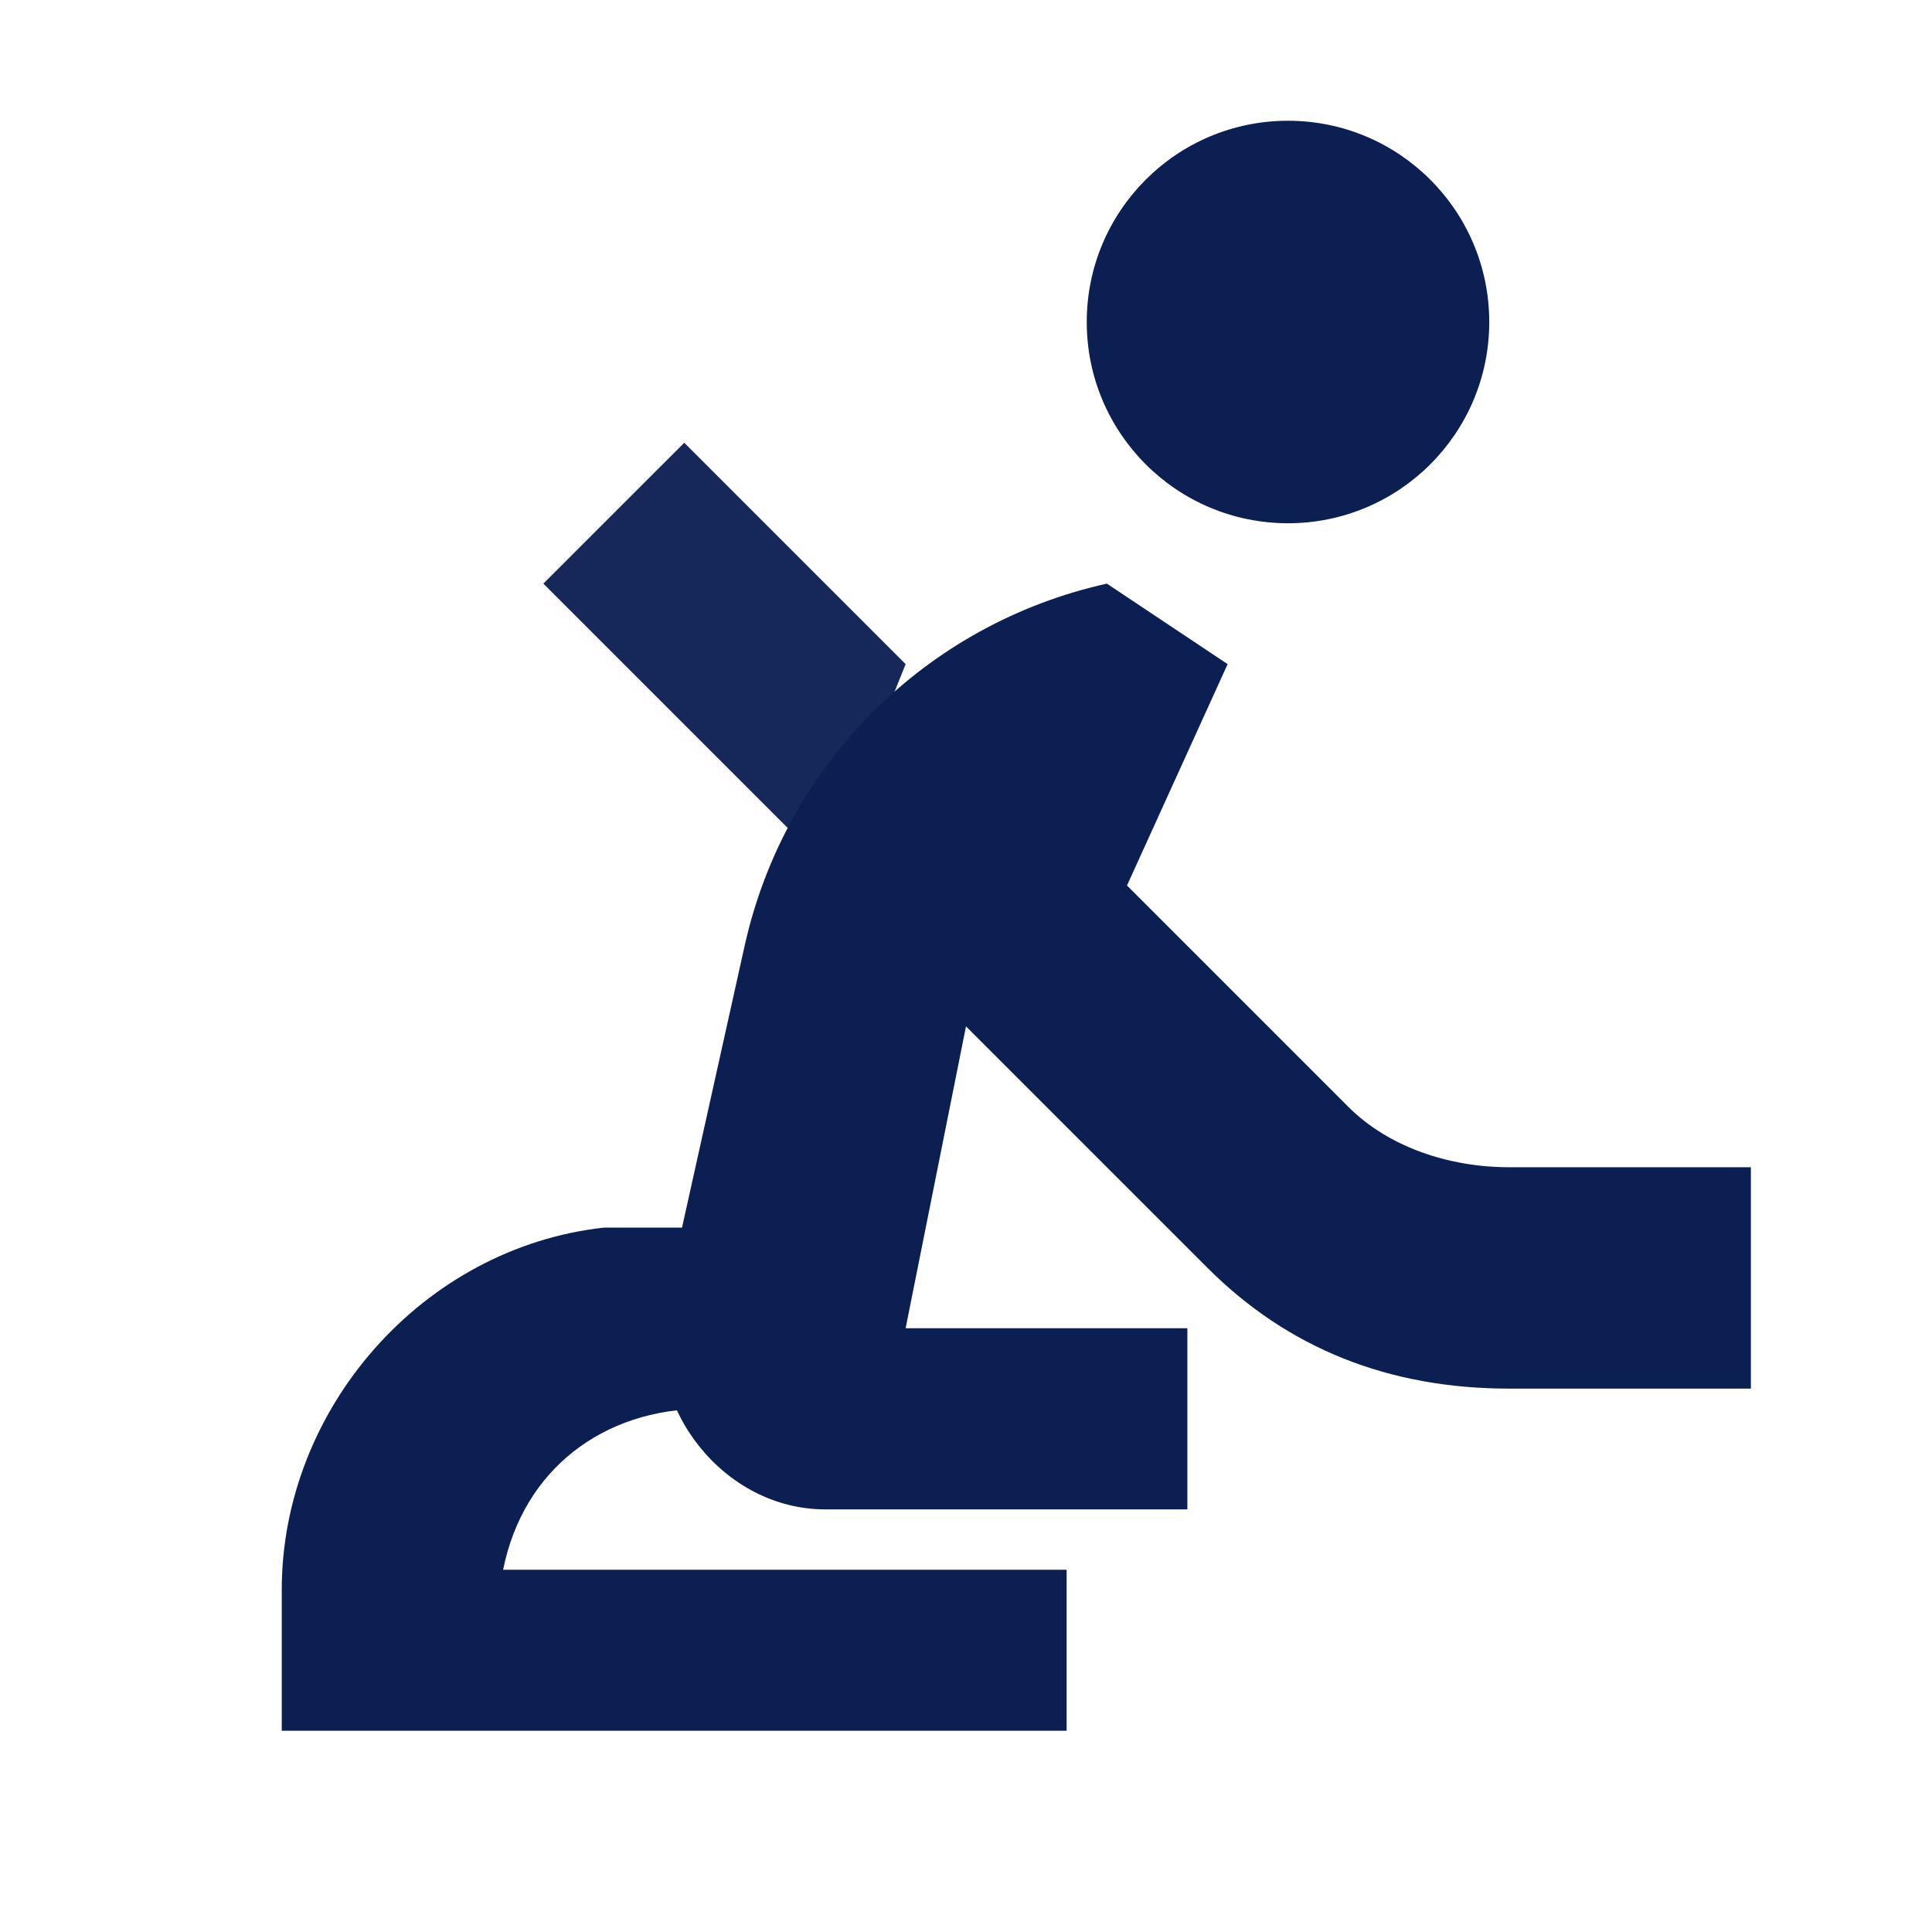
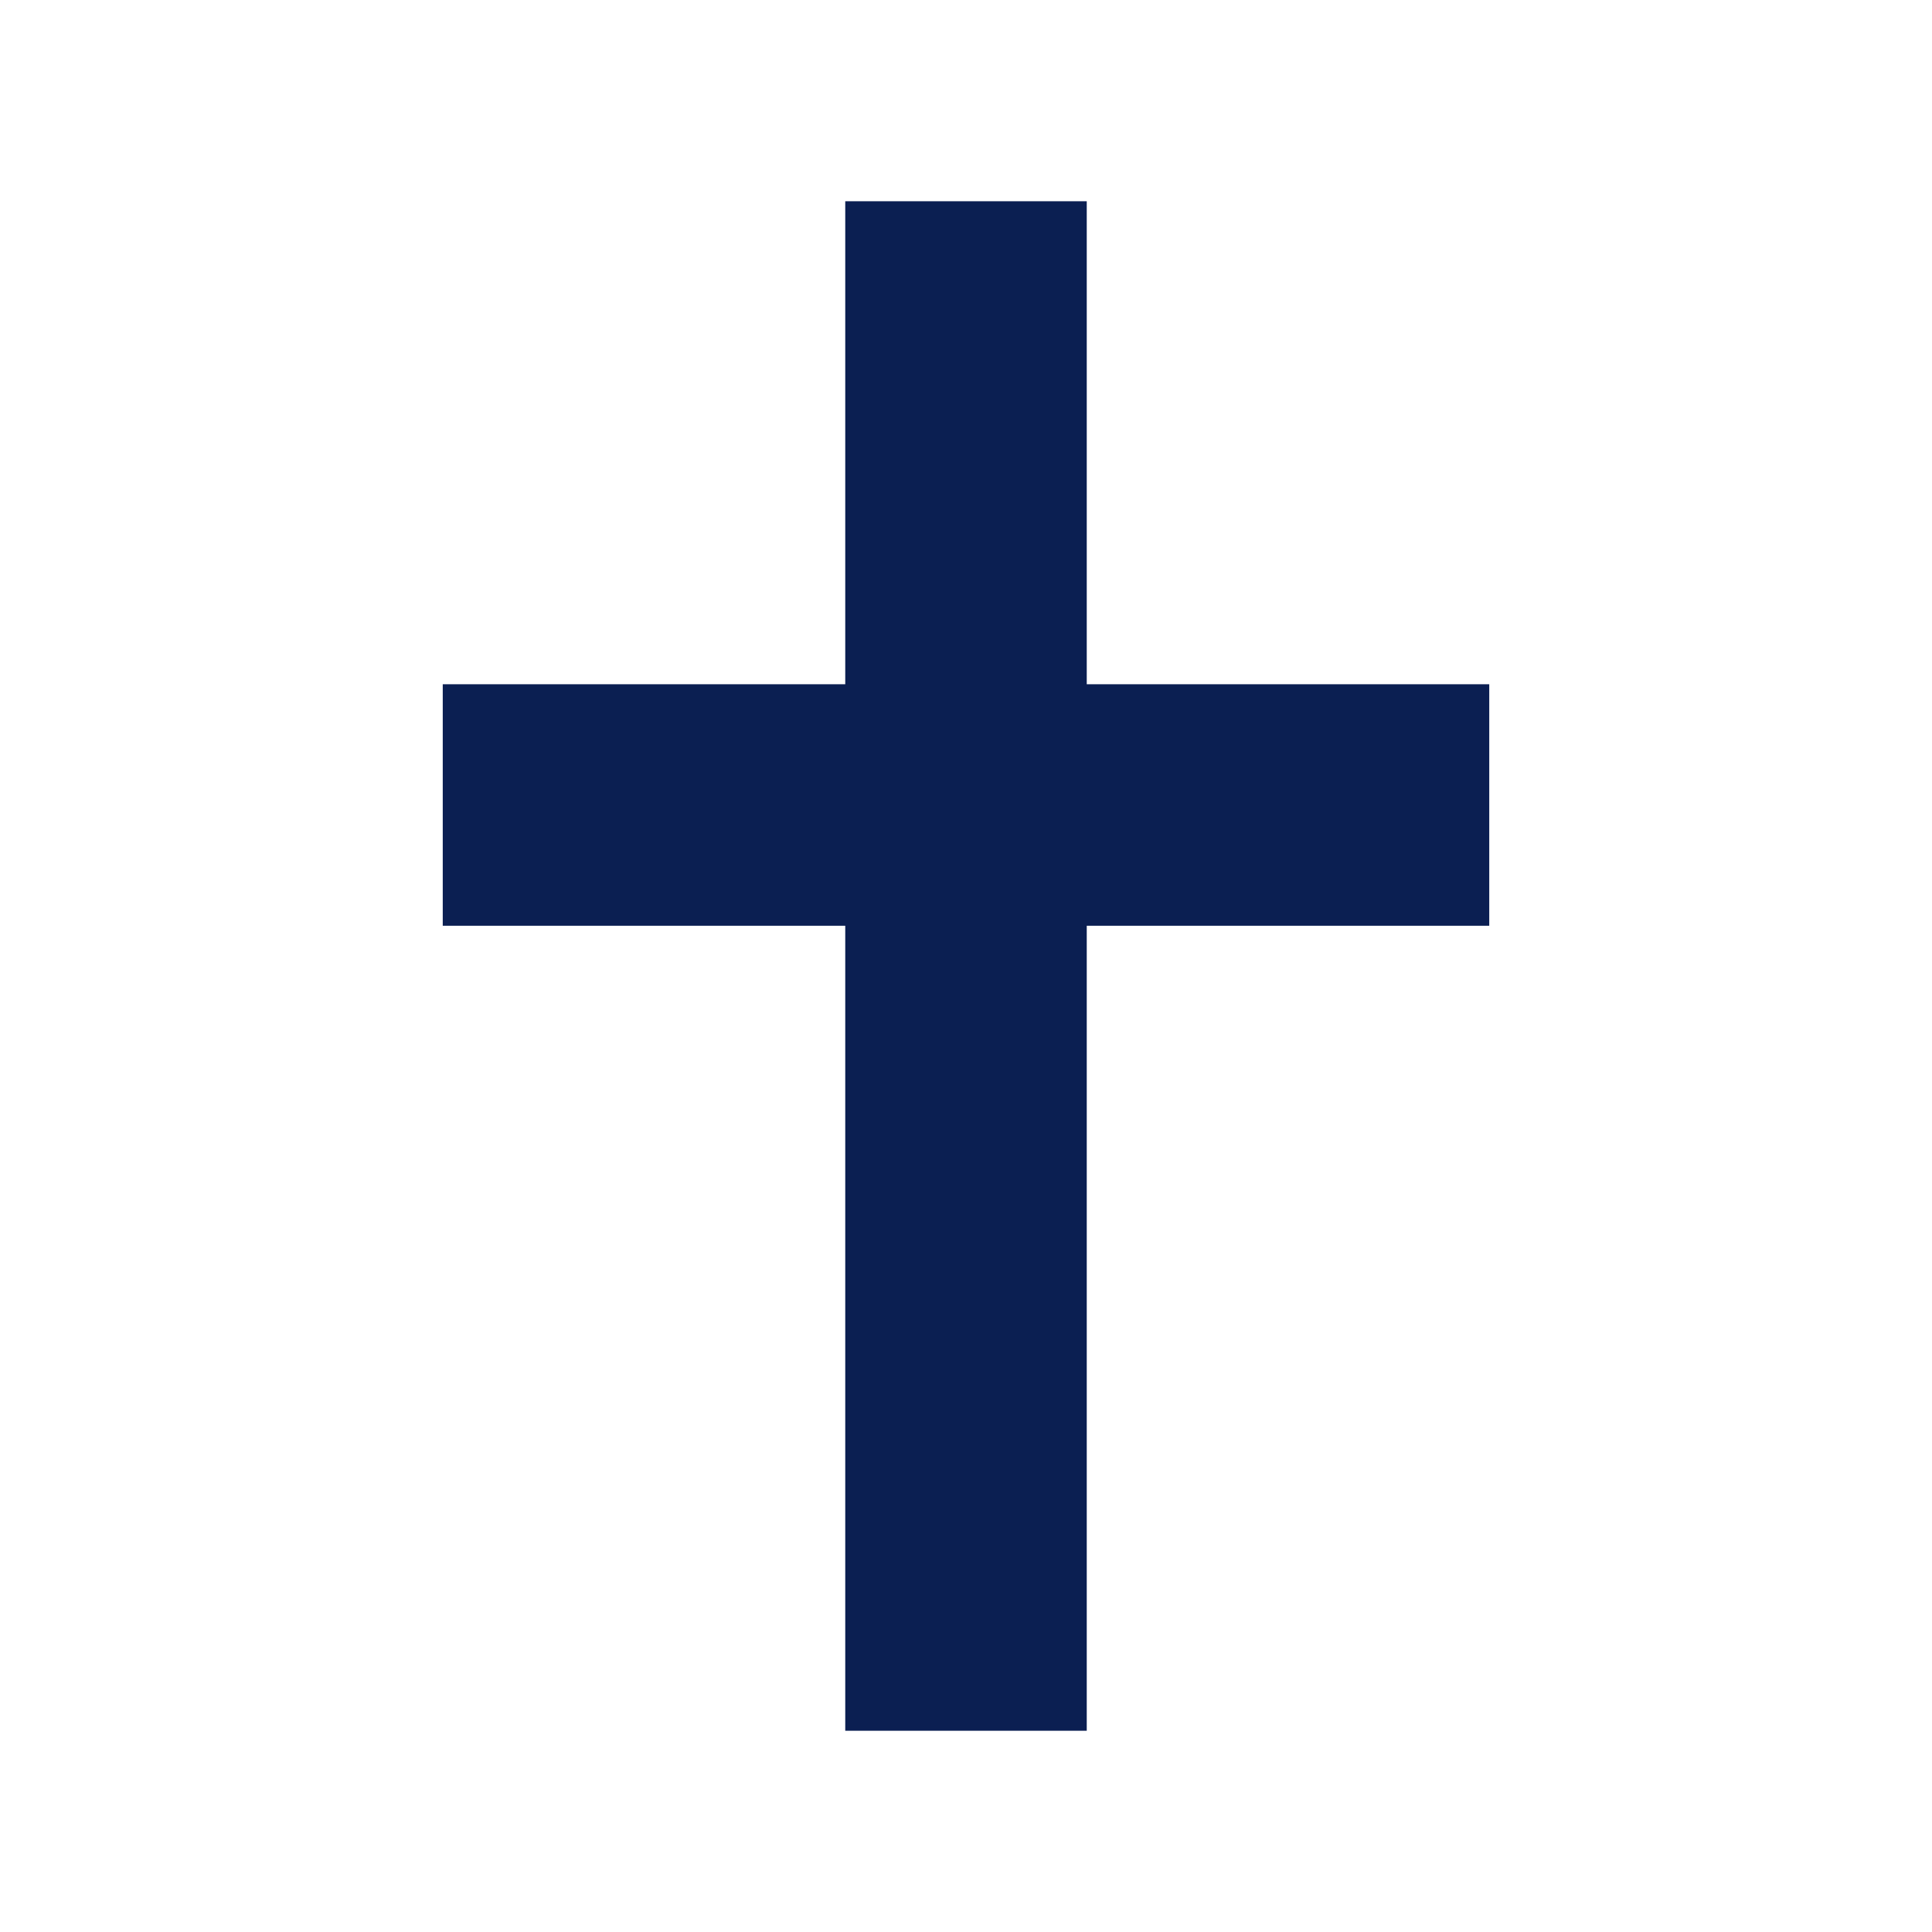
<svg xmlns="http://www.w3.org/2000/svg" viewBox="0 0 96 96">
-   <circle cx="64" cy="16" r="10" fill="#0b1f52" />
-   <path fill="#0b1f52" d="M55 29c-9 2-16 9-18 18l-4 18c-1 5 3 10 8 10h18v-9H45l3-15 12 12c4 4 9 6 15 6h12V58H75c-3 0-6-1-8-3L56 44l5-11-6-4Z" />
-   <path fill="#0b1f52" d="M30 61c-9 1-16 9-16 18v7h39v-8H25c1-5 5-8 10-8h8v-9H30Z" />
-   <path fill="#0b1f52" d="M45 33 34 22l-7 7 14 14 4-10Z" opacity=".96" />
+   <path fill="#0b1f52" d="     M42 10     H54     V34     H74     V46     H54     V86     H42     V46     H22     V34     H42     Z   " />
</svg>
